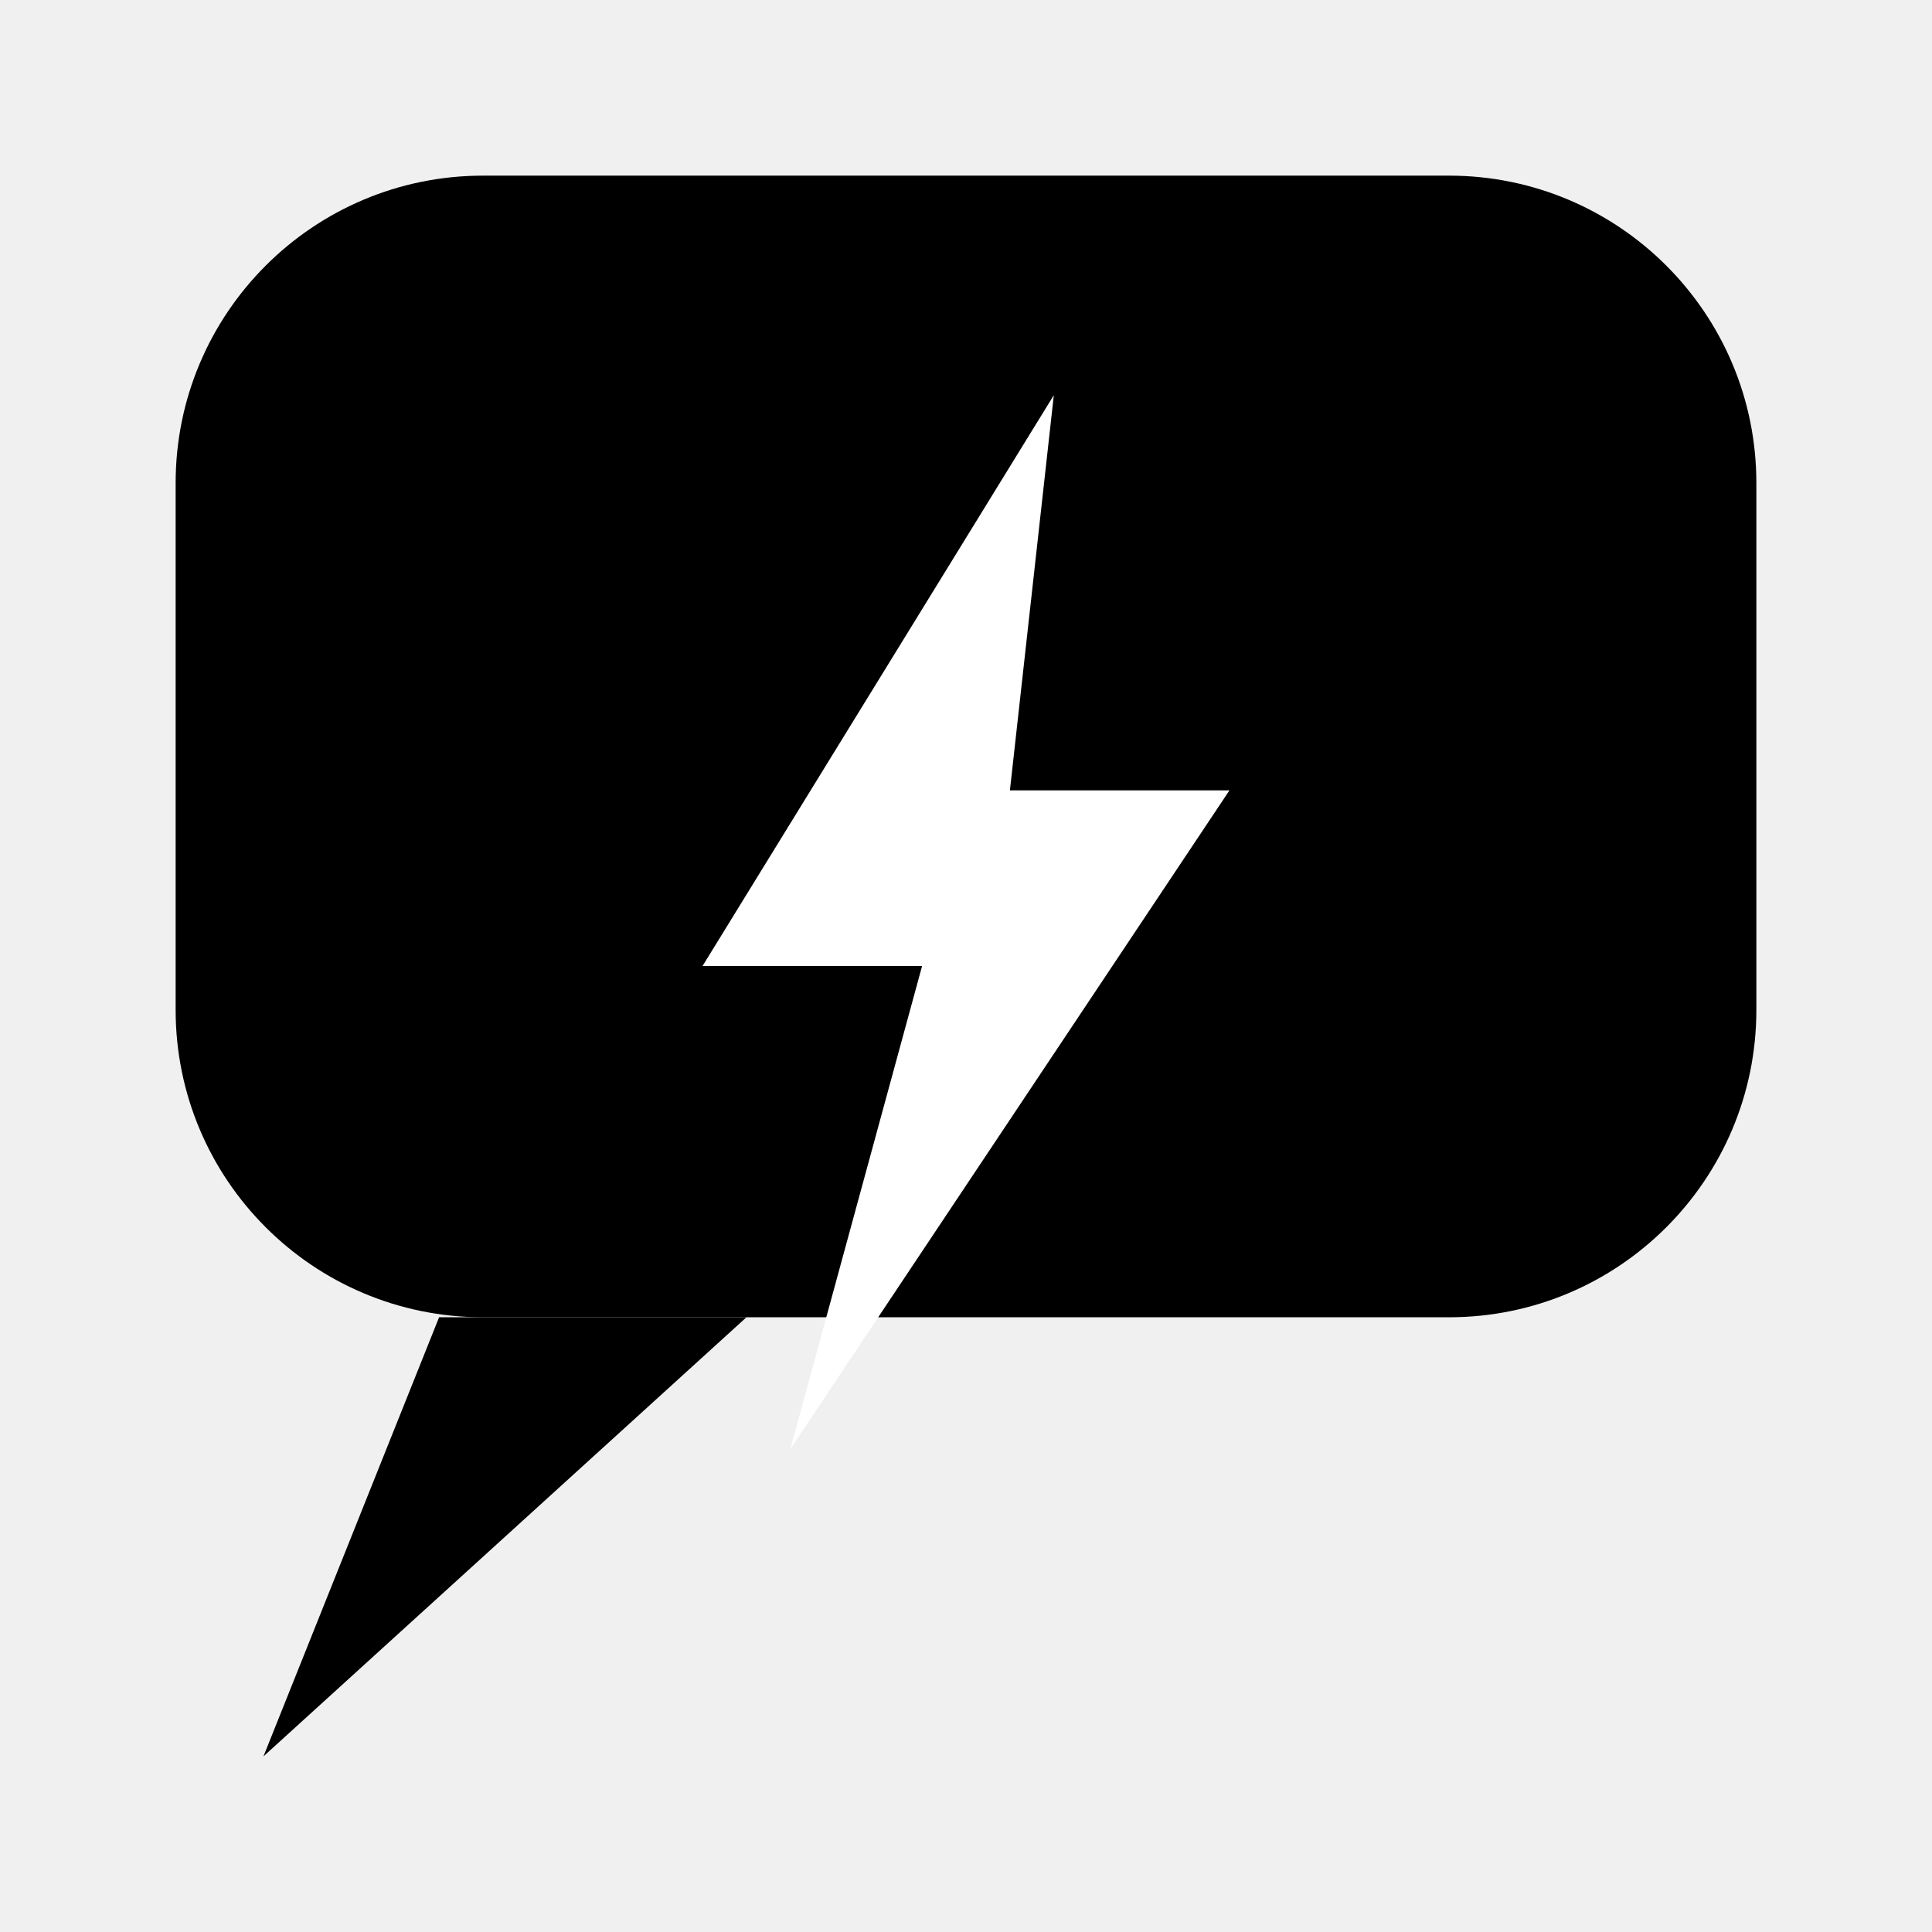
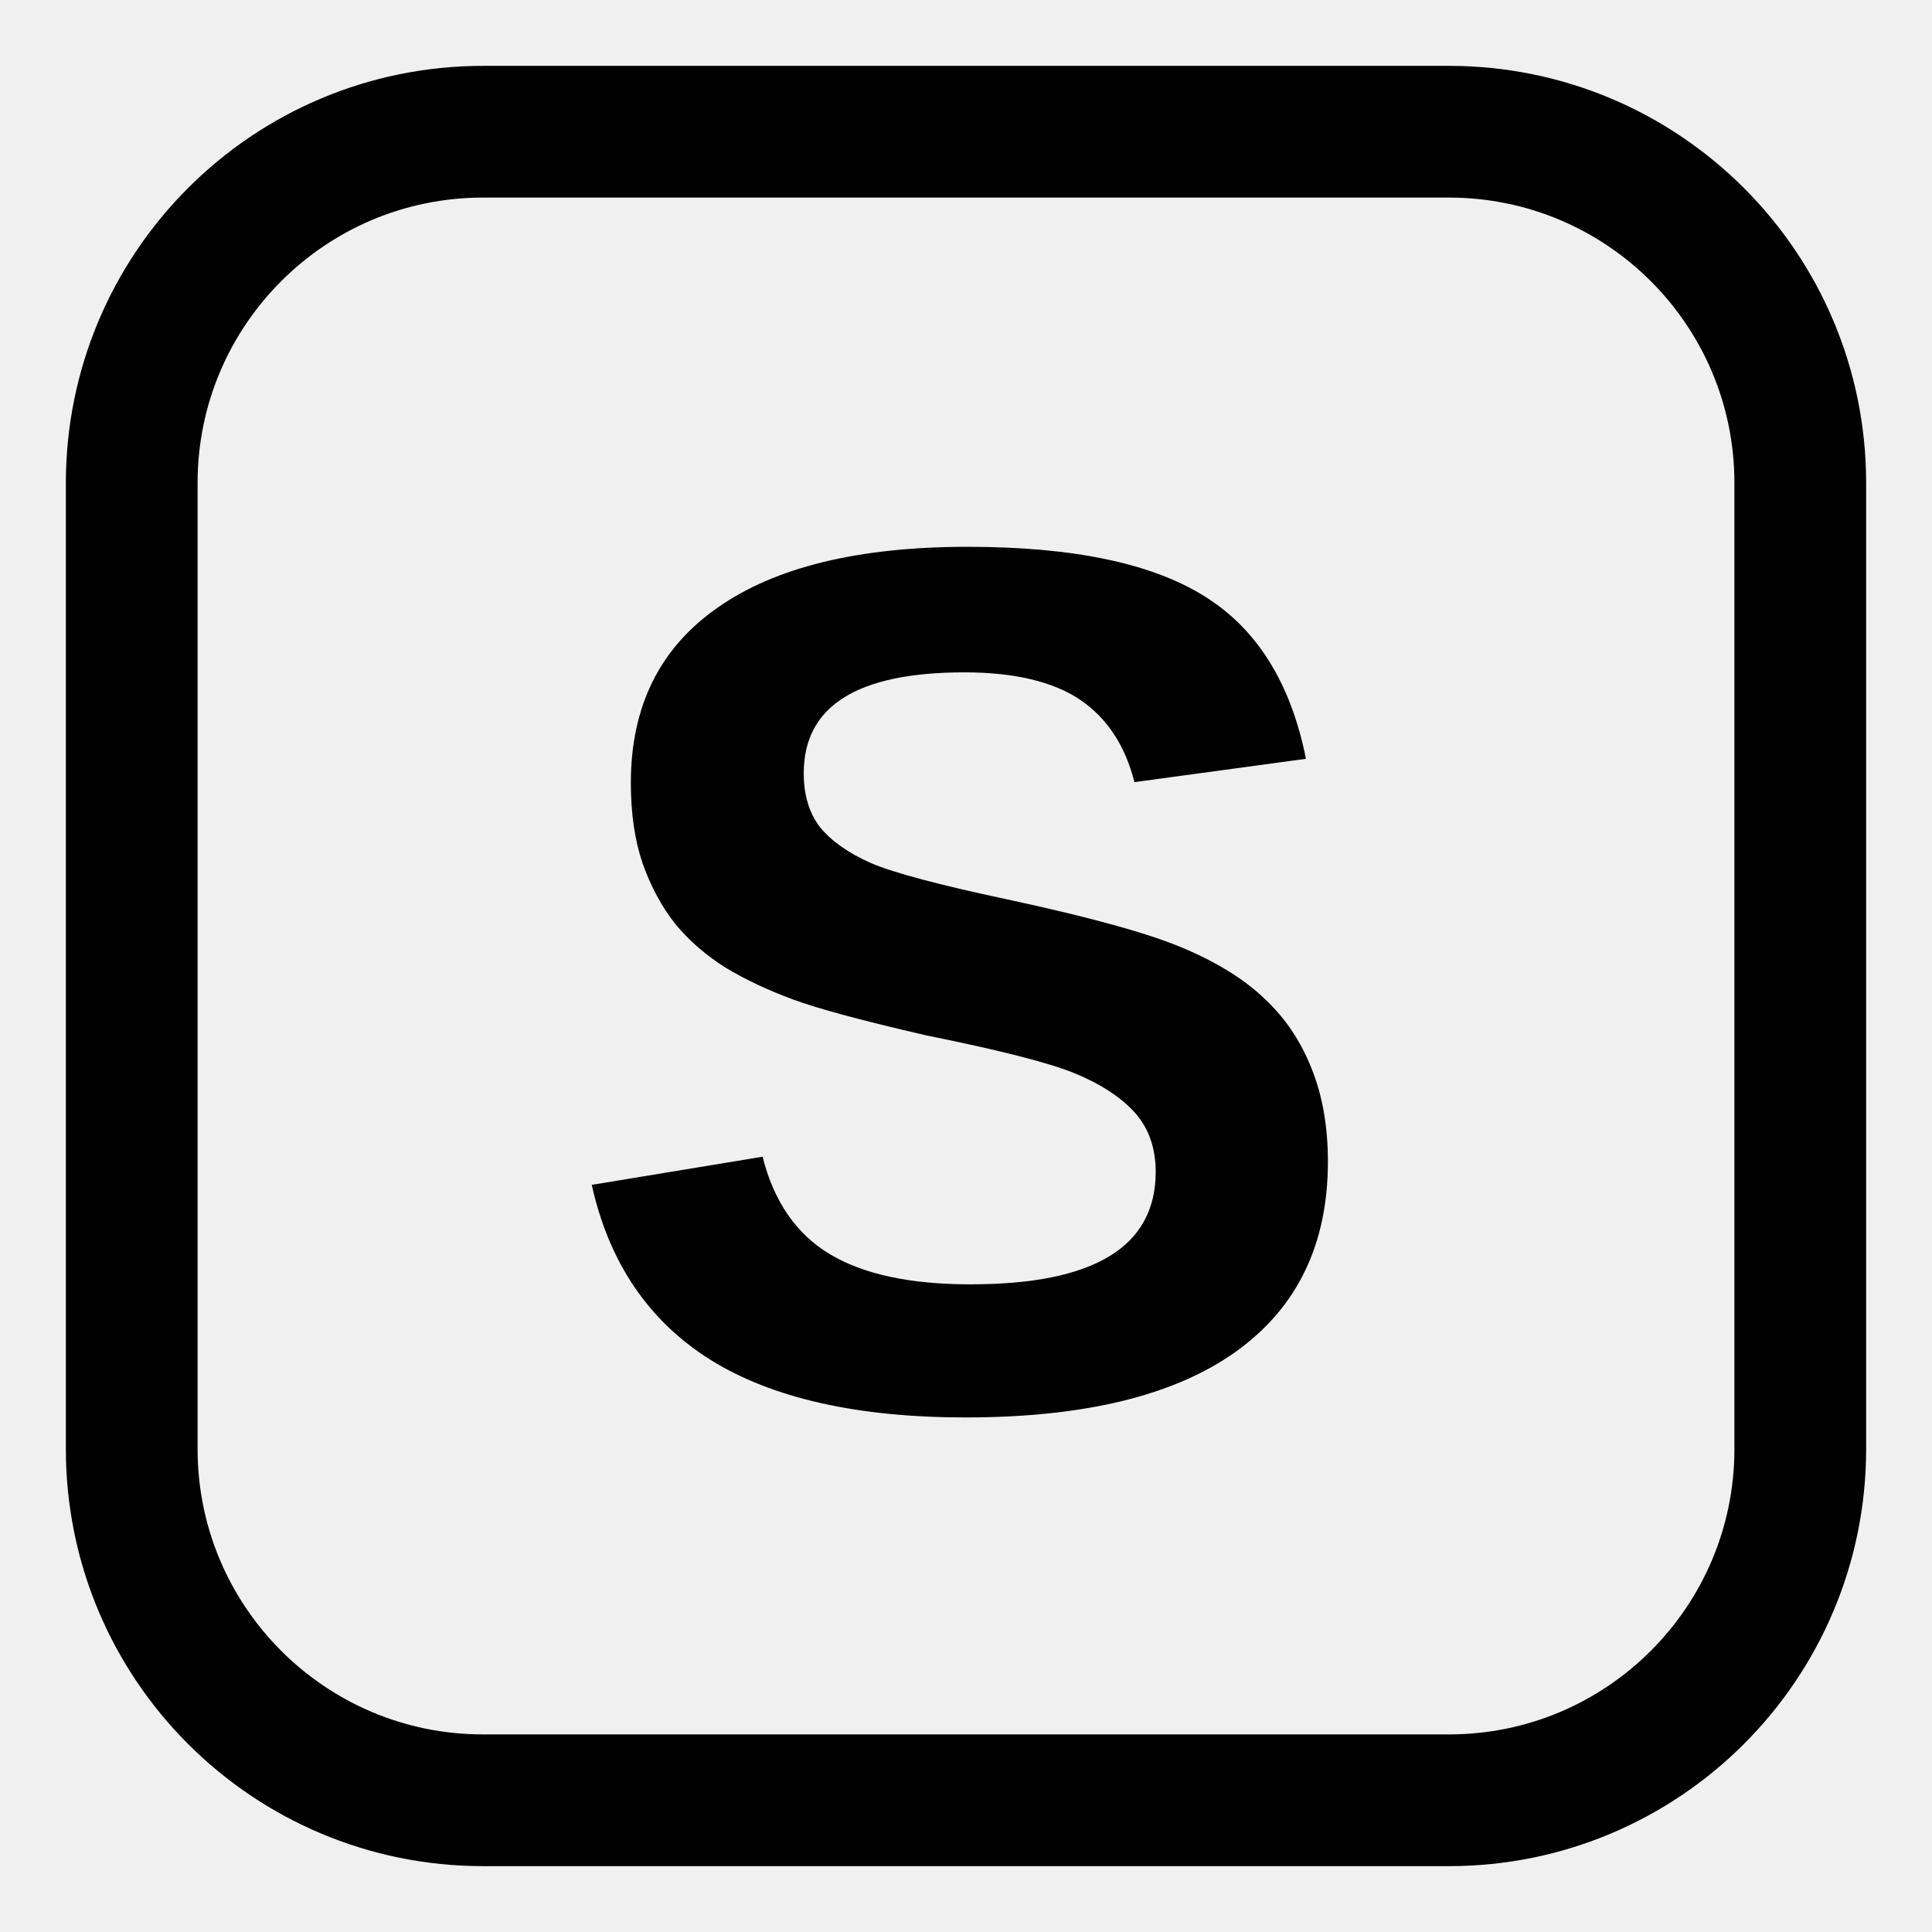
- <svg xmlns="http://www.w3.org/2000/svg" width="44" height="44" viewBox="0 0 44 44">
-   <rect x="4" y="4" width="36" height="26" rx="7" fill="black" />
-   <polygon points="10,30 6,40 17,30" fill="black" />
-   <polygon points="24,9 16,22 21,22 18,33 28,18 23,18" fill="white" />
+ <svg xmlns="http://www.w3.org/2000/svg" viewBox="0 0 44 44" width="44" height="44">
+   <rect x="3" y="3" width="38" height="38" rx="8" ry="8" fill="none" stroke="black" stroke-width="3" />
+   <text x="22" y="32" text-anchor="middle" font-family="Arial Black, Arial, Helvetica, sans-serif" font-size="28" font-weight="900" fill="black">S</text>
</svg>
